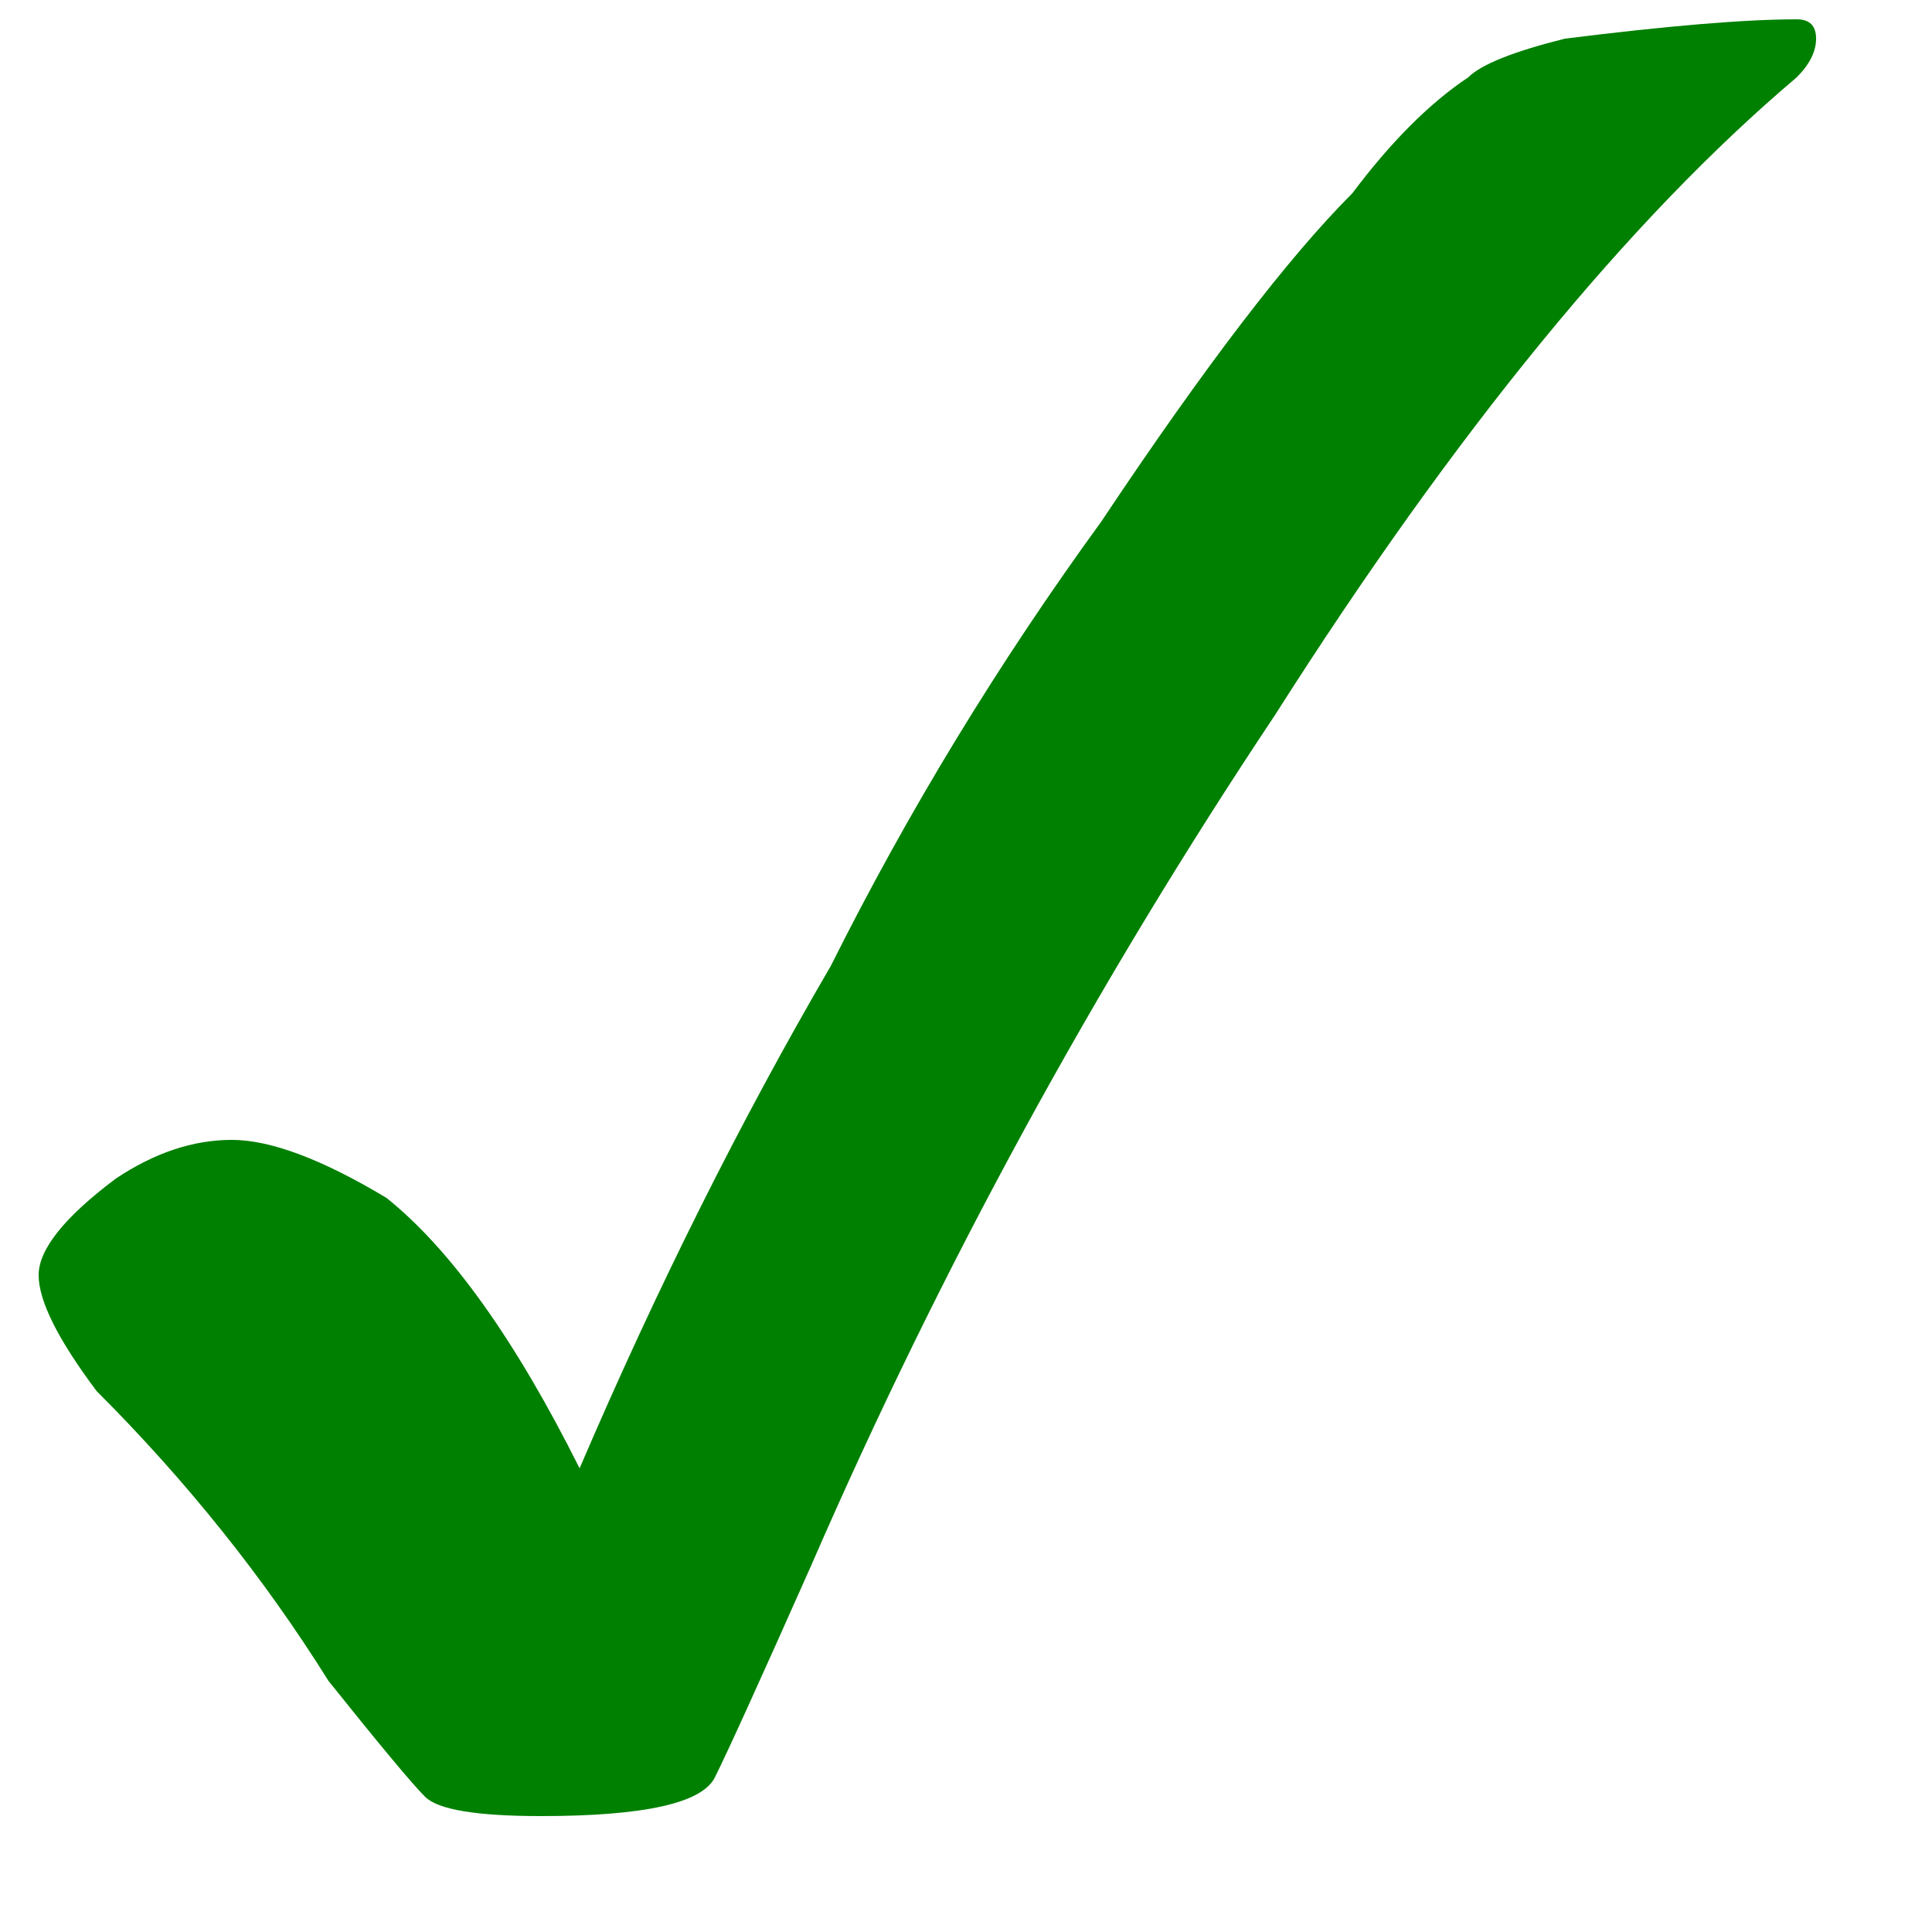
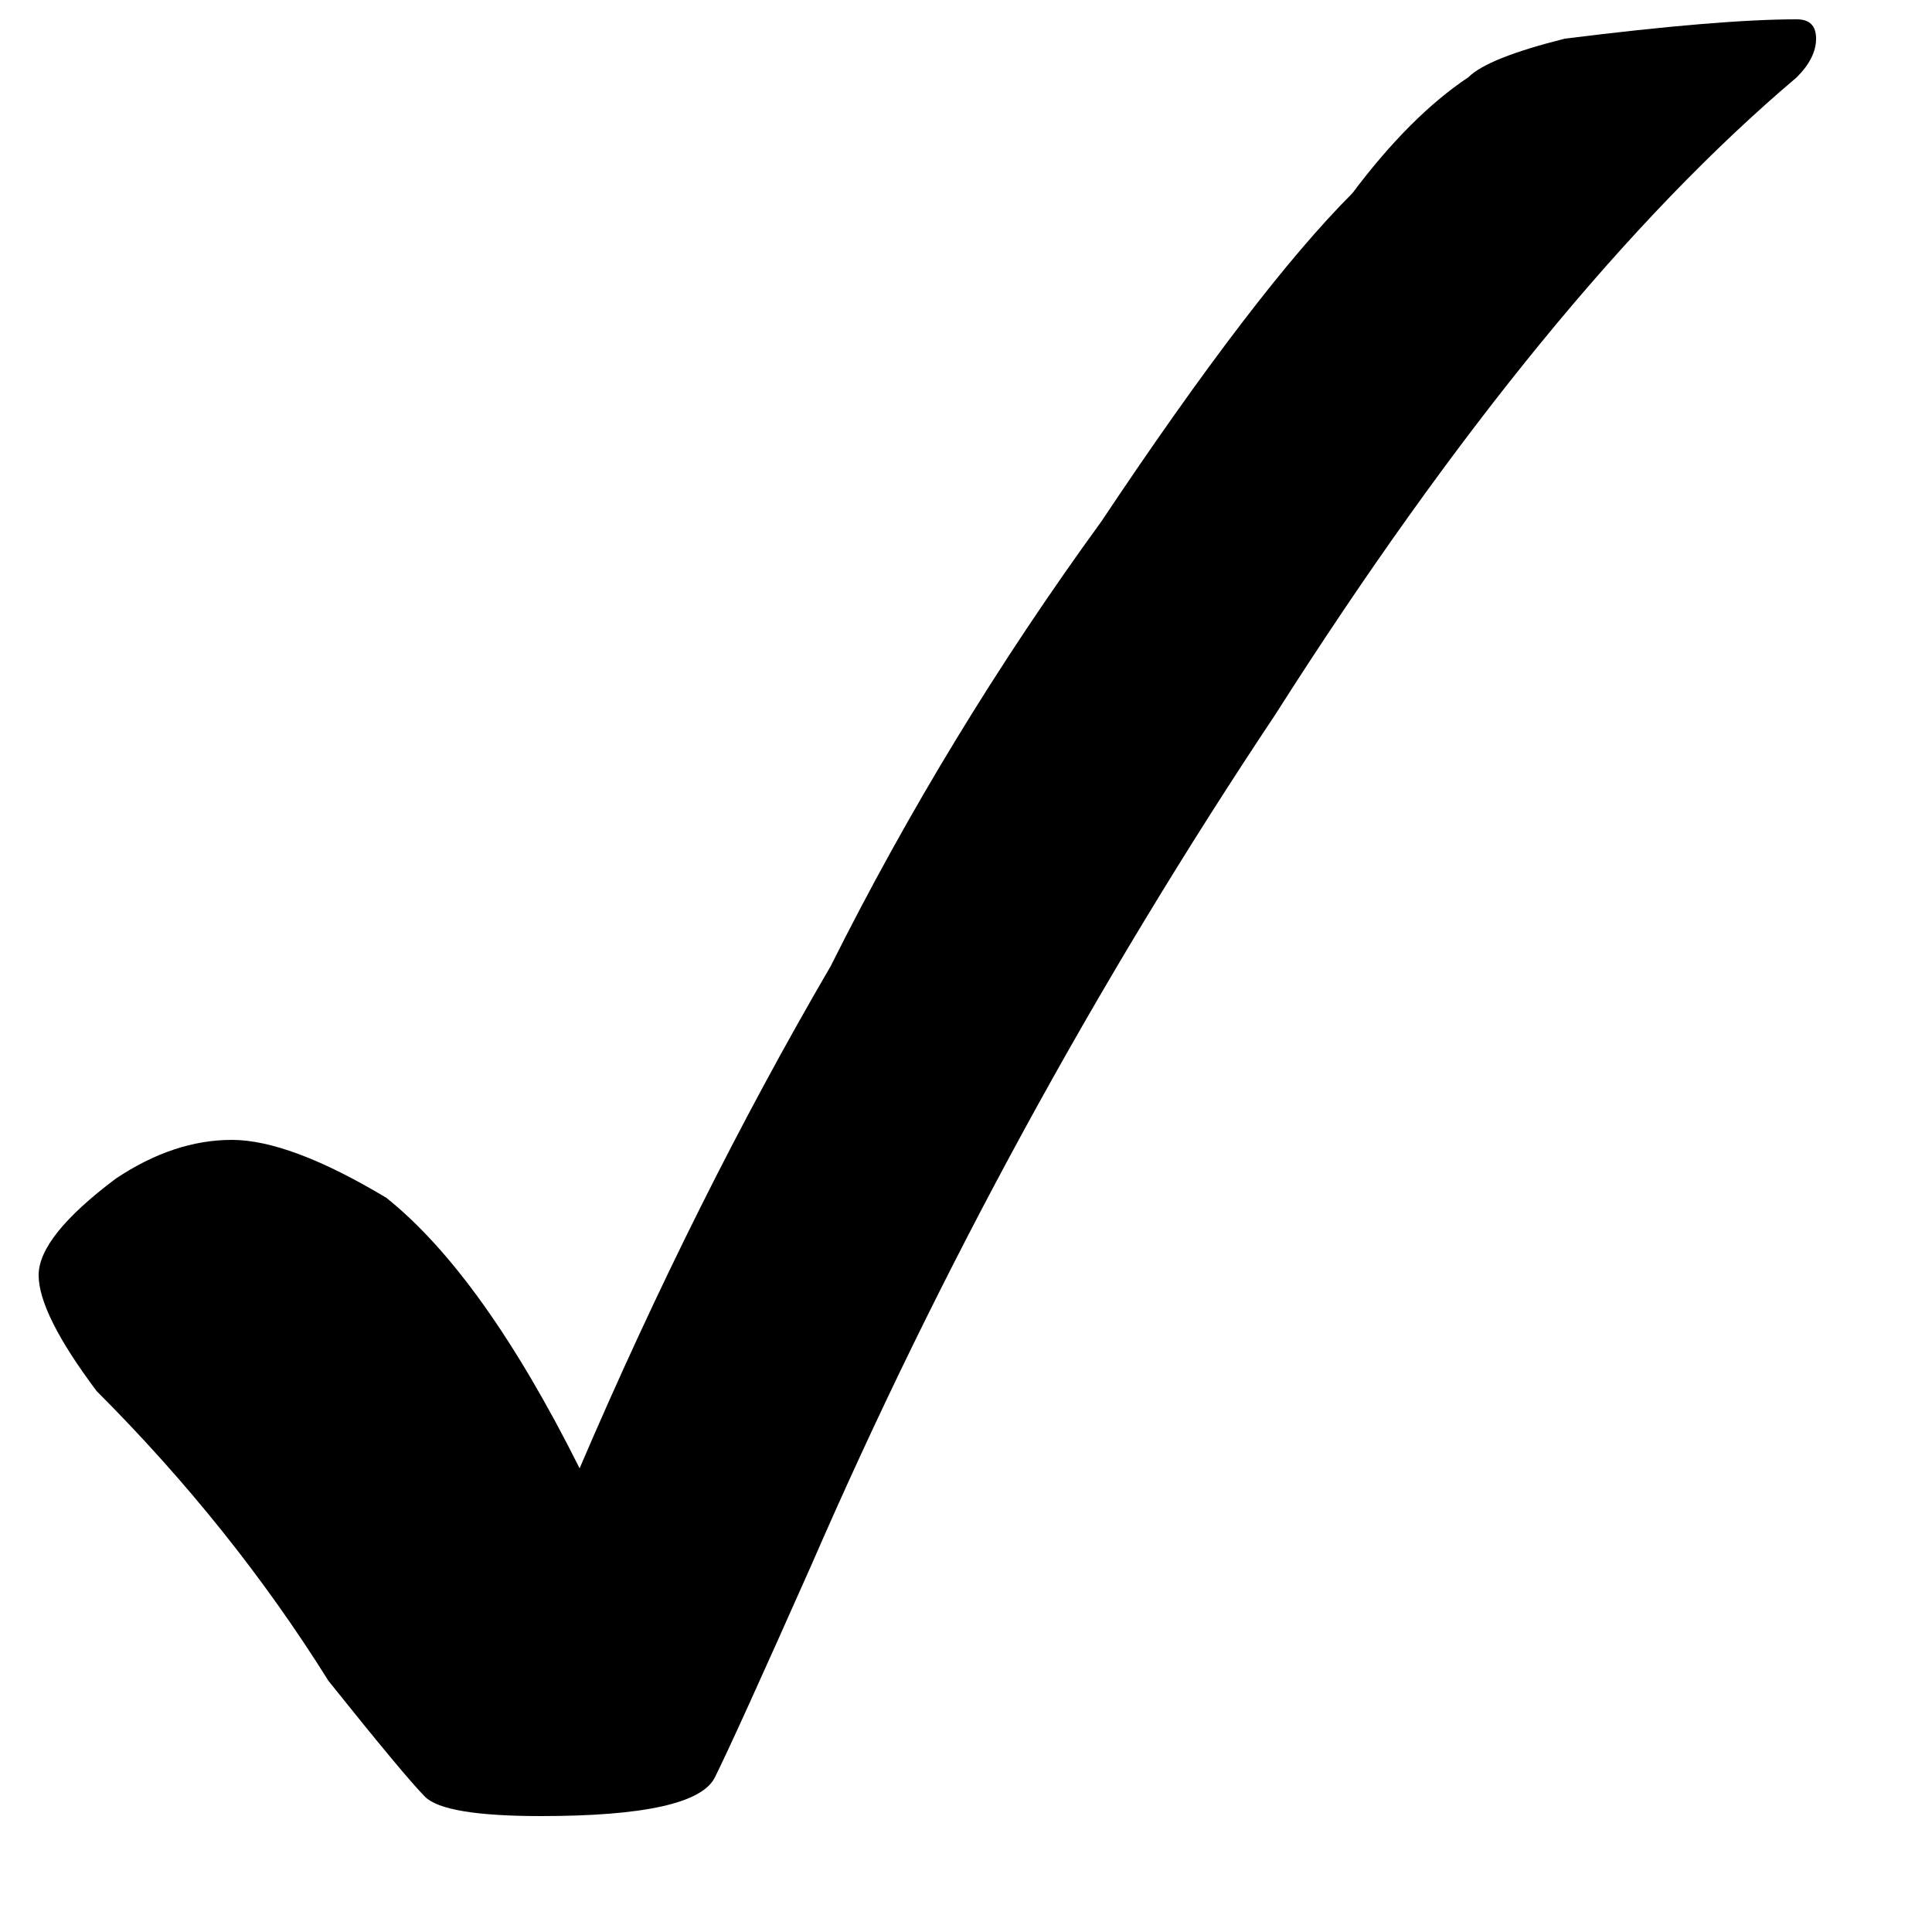
<svg xmlns="http://www.w3.org/2000/svg" viewBox="0 0 100 100">
-   <path d="M30,76q6-14,13-26q6-12,14-23q8-12,13-17q3-4,6-6q1-1,5-2q8-1,12-1q1,0,1,1q0,1-1,2q-13,11-27,33q-14,21-24,44q-4,9-5,11q-1,2-9,2q-5,0-6-1q-1-1-5-6q-5-8-12-15q-3-4-3-6q0-2,4-5q3-2,6-2q3,0,8,3q5,4,10,14z" fill="green" />
+   <path d="M30,76q6-14,13-26q6-12,14-23q8-12,13-17q3-4,6-6q1-1,5-2q8-1,12-1q1,0,1,1q0,1-1,2q-13,11-27,33q-14,21-24,44q-4,9-5,11q-1,2-9,2q-5,0-6-1q-1-1-5-6q-5-8-12-15q-3-4-3-6q0-2,4-5q3-2,6-2q3,0,8,3q5,4,10,14z" />
</svg>
